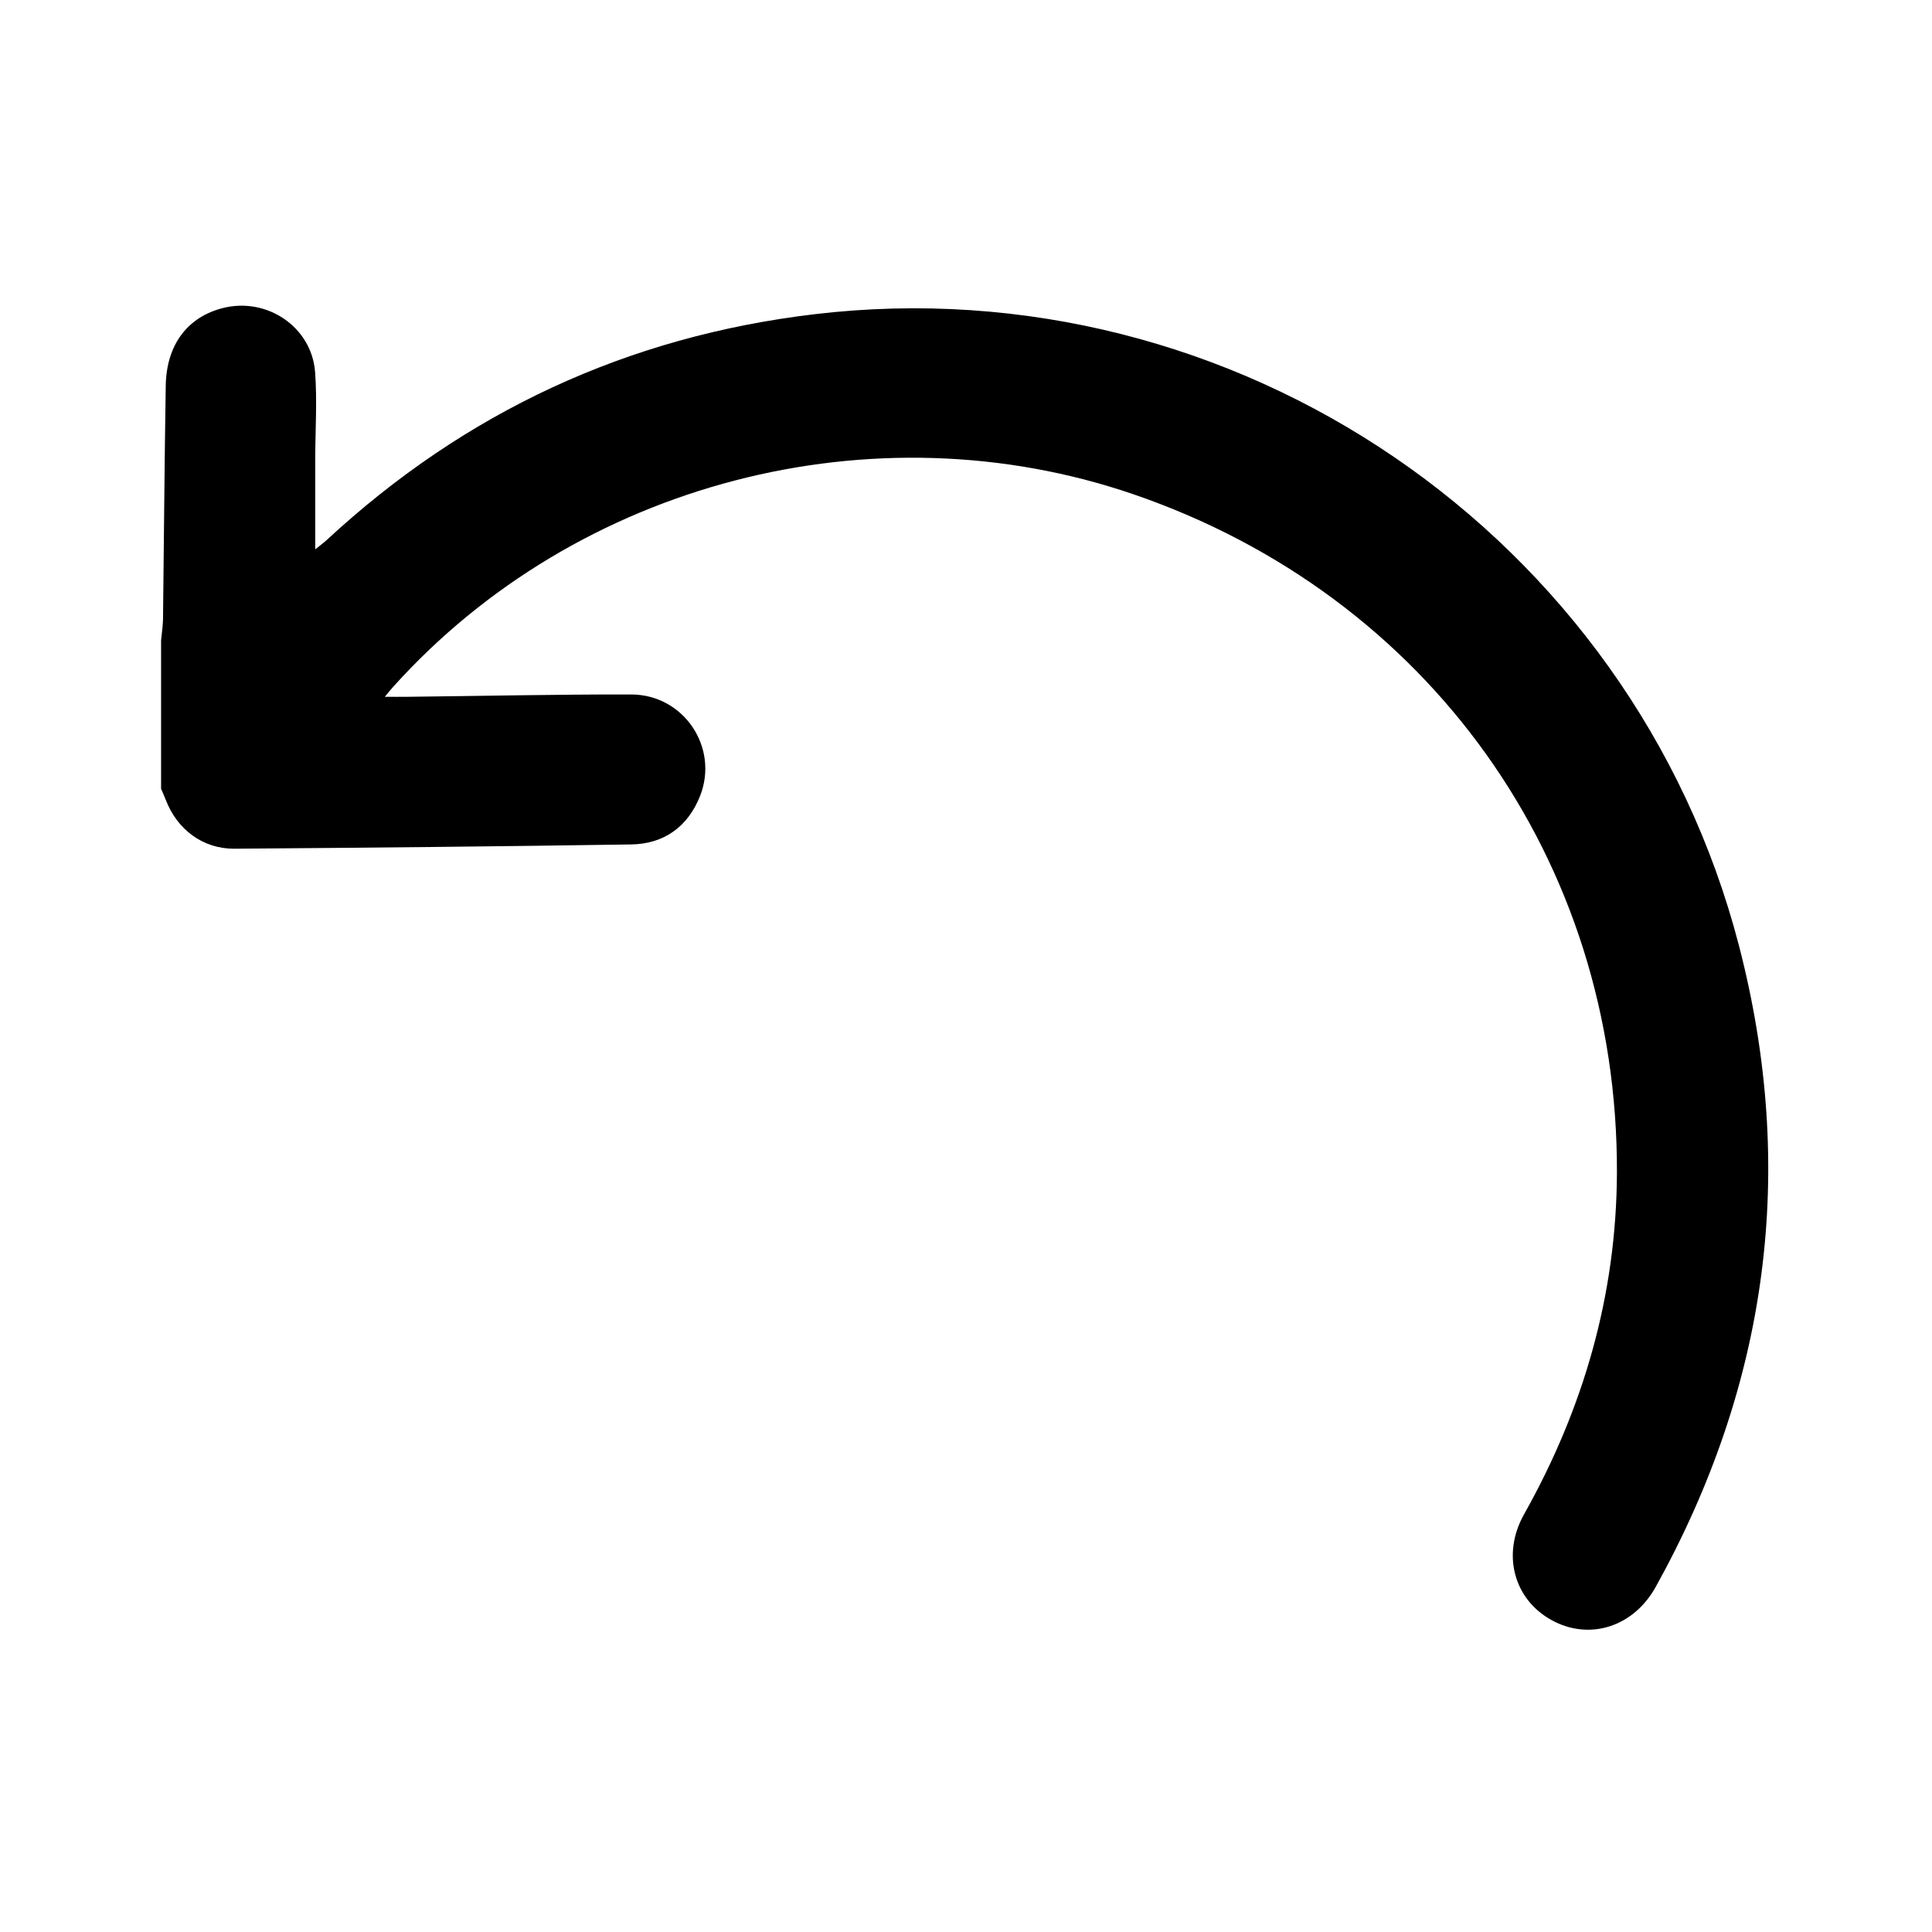
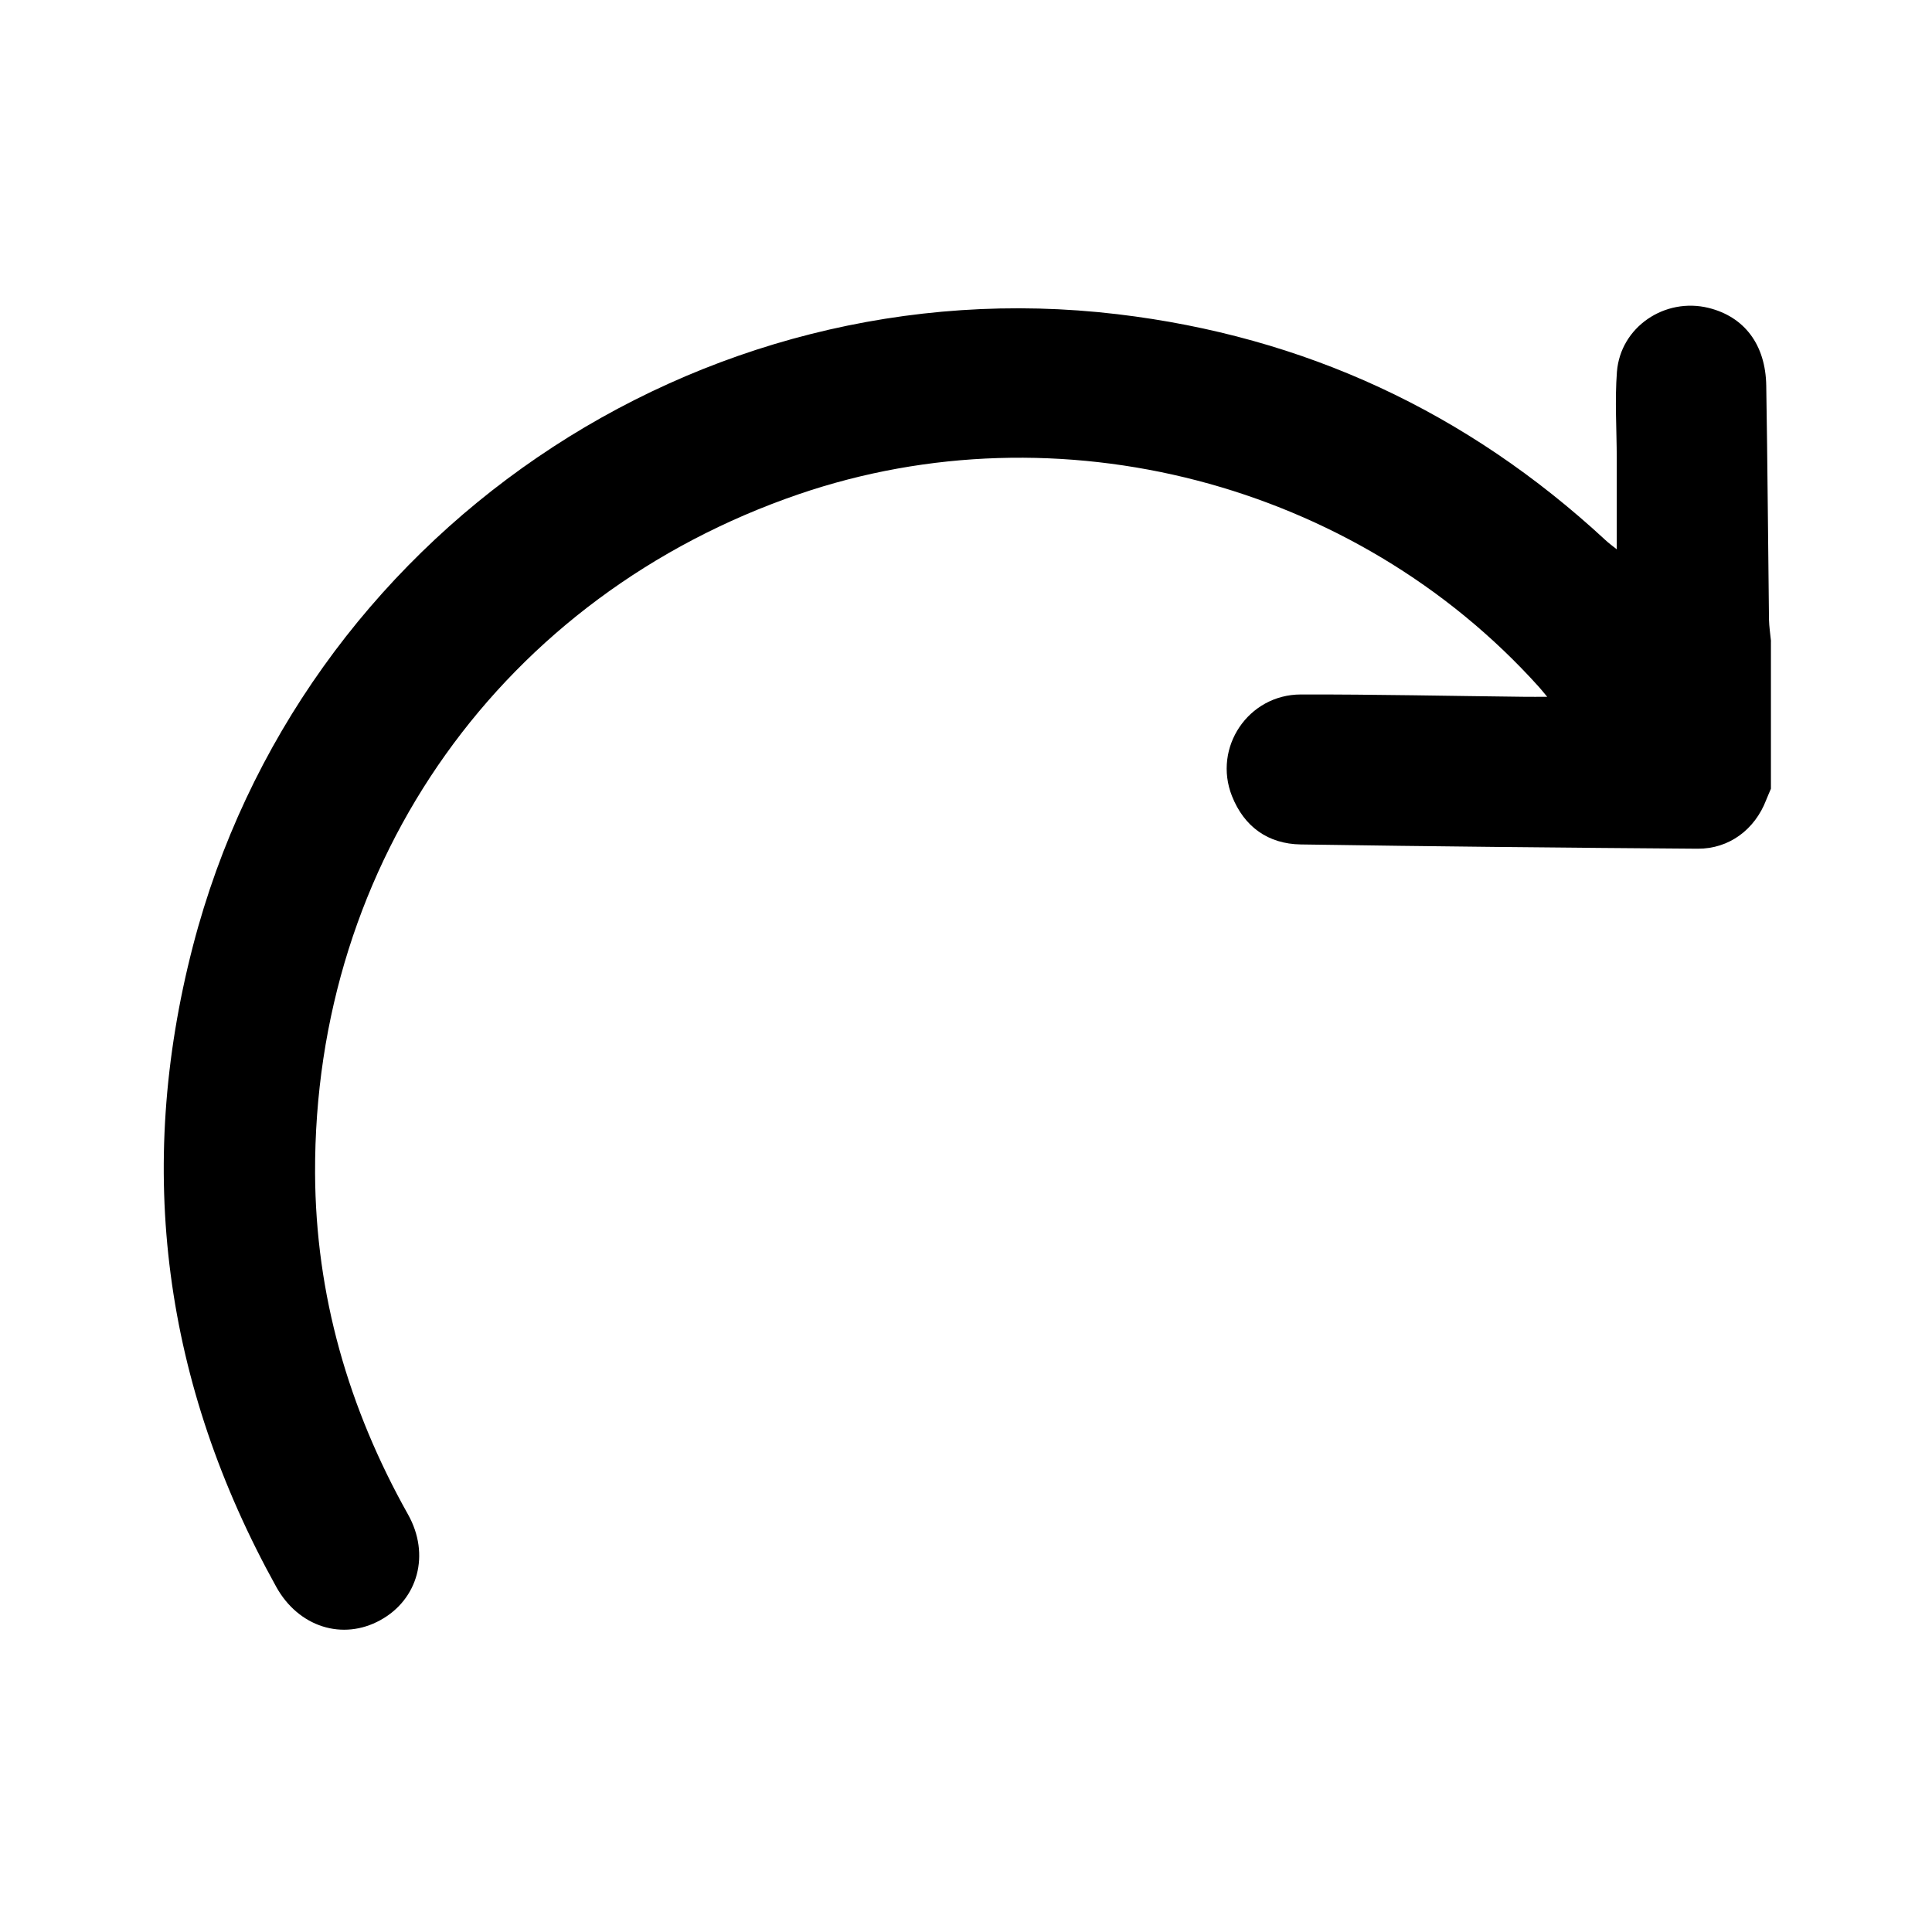
<svg xmlns="http://www.w3.org/2000/svg" width="24" height="24" viewBox="0 0 24 24" fill="none">
  <g clip-path="url(#clip0_5772_7279)">
-     <path d="M2 7.965C2.008 7.875 2.023 7.785 2.025 7.695C2.037 6.727 2.043 5.759 2.059 4.791C2.067 4.281 2.331 3.935 2.775 3.825C3.318 3.691 3.87 4.061 3.914 4.619C3.941 4.974 3.917 5.333 3.916 5.69C3.916 6.059 3.916 6.427 3.916 6.824C3.976 6.776 4.02 6.744 4.06 6.707C5.777 5.118 7.794 4.179 10.12 3.903C15.341 3.284 20.28 6.647 21.603 11.751C22.325 14.537 21.964 17.196 20.568 19.713C20.291 20.212 19.743 20.384 19.275 20.126C18.807 19.869 18.652 19.31 18.932 18.812C19.672 17.495 20.079 16.086 20.086 14.575C20.102 10.692 17.748 7.397 14.077 6.139C10.852 5.035 7.17 5.993 4.886 8.53C4.86 8.558 4.837 8.588 4.78 8.656C4.896 8.656 4.975 8.657 5.054 8.656C5.983 8.646 6.912 8.625 7.841 8.627C8.494 8.628 8.935 9.286 8.696 9.889C8.545 10.27 8.248 10.484 7.841 10.49C6.198 10.515 4.554 10.531 2.91 10.543C2.52 10.545 2.201 10.305 2.06 9.938C2.042 9.891 2.02 9.845 2.001 9.798C2.001 9.187 2.001 8.576 2.001 7.966L2 7.965Z" fill="currentColor" />
+     <path d="M22 7.965C21.991 7.875 21.977 7.785 21.975 7.695C21.963 6.727 21.957 5.759 21.941 4.791C21.933 4.281 21.669 3.935 21.225 3.825C20.682 3.691 20.13 4.061 20.086 4.619C20.059 4.974 20.083 5.333 20.084 5.69C20.084 6.059 20.084 6.427 20.084 6.824C20.024 6.776 19.98 6.744 19.941 6.707C18.223 5.118 16.206 4.179 13.88 3.903C8.659 3.284 3.72 6.647 2.397 11.751C1.675 14.537 2.036 17.196 3.432 19.713C3.709 20.212 4.257 20.384 4.725 20.126C5.193 19.869 5.348 19.31 5.068 18.812C4.329 17.495 3.921 16.086 3.914 14.575C3.898 10.692 6.252 7.397 9.923 6.139C13.148 5.035 16.83 5.993 19.114 8.53C19.14 8.558 19.163 8.588 19.22 8.656C19.104 8.656 19.025 8.657 18.946 8.656C18.017 8.646 17.088 8.625 16.159 8.627C15.506 8.628 15.065 9.286 15.304 9.889C15.455 10.27 15.752 10.484 16.159 10.49C17.802 10.515 19.446 10.531 21.09 10.543C21.48 10.545 21.799 10.305 21.94 9.938C21.958 9.891 21.98 9.845 21.999 9.798C21.999 9.187 21.999 8.576 21.999 7.966L22 7.965Z" fill="currentColor" />
  </g>
  <defs>
    <clipPath id="clip0_5772_7279">
-       <rect width="20" height="20" fill="currentColor" transform="matrix(-1 0 0 1 22 2)" />
+       <rect width="20" height="20" fill="currentColor" transform="translate(2 2)" />
    </clipPath>
  </defs>
</svg>
